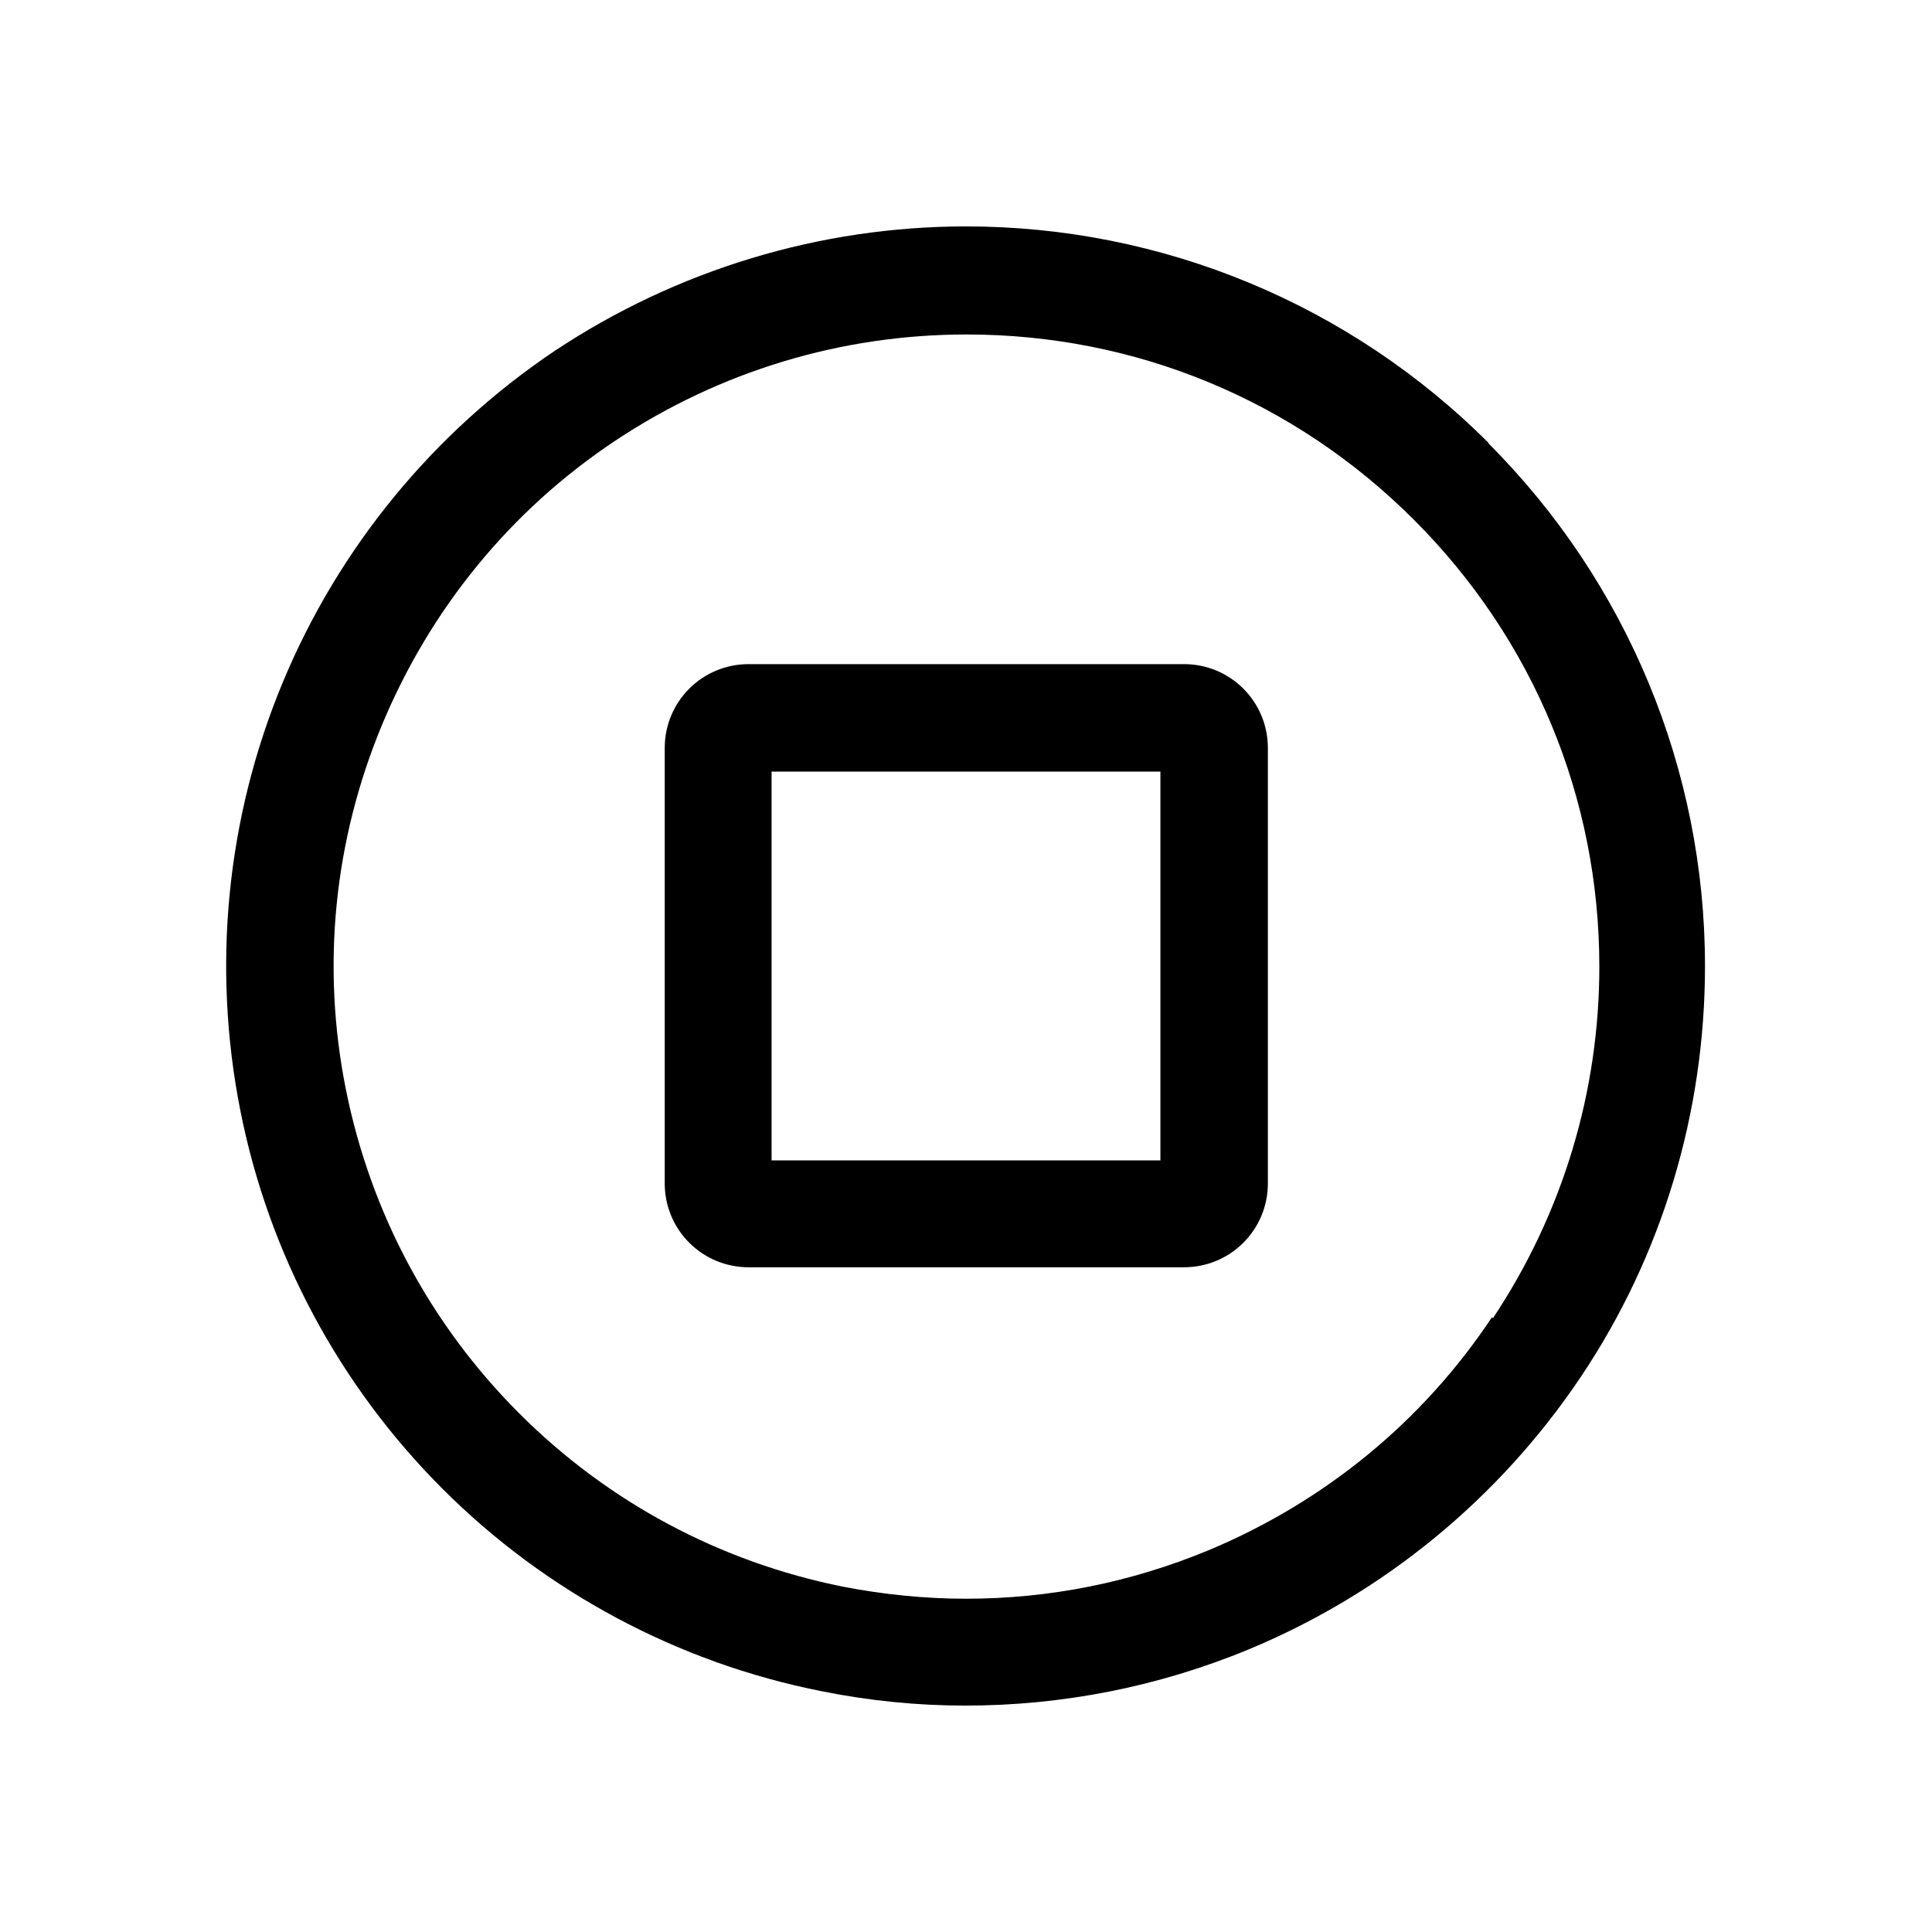
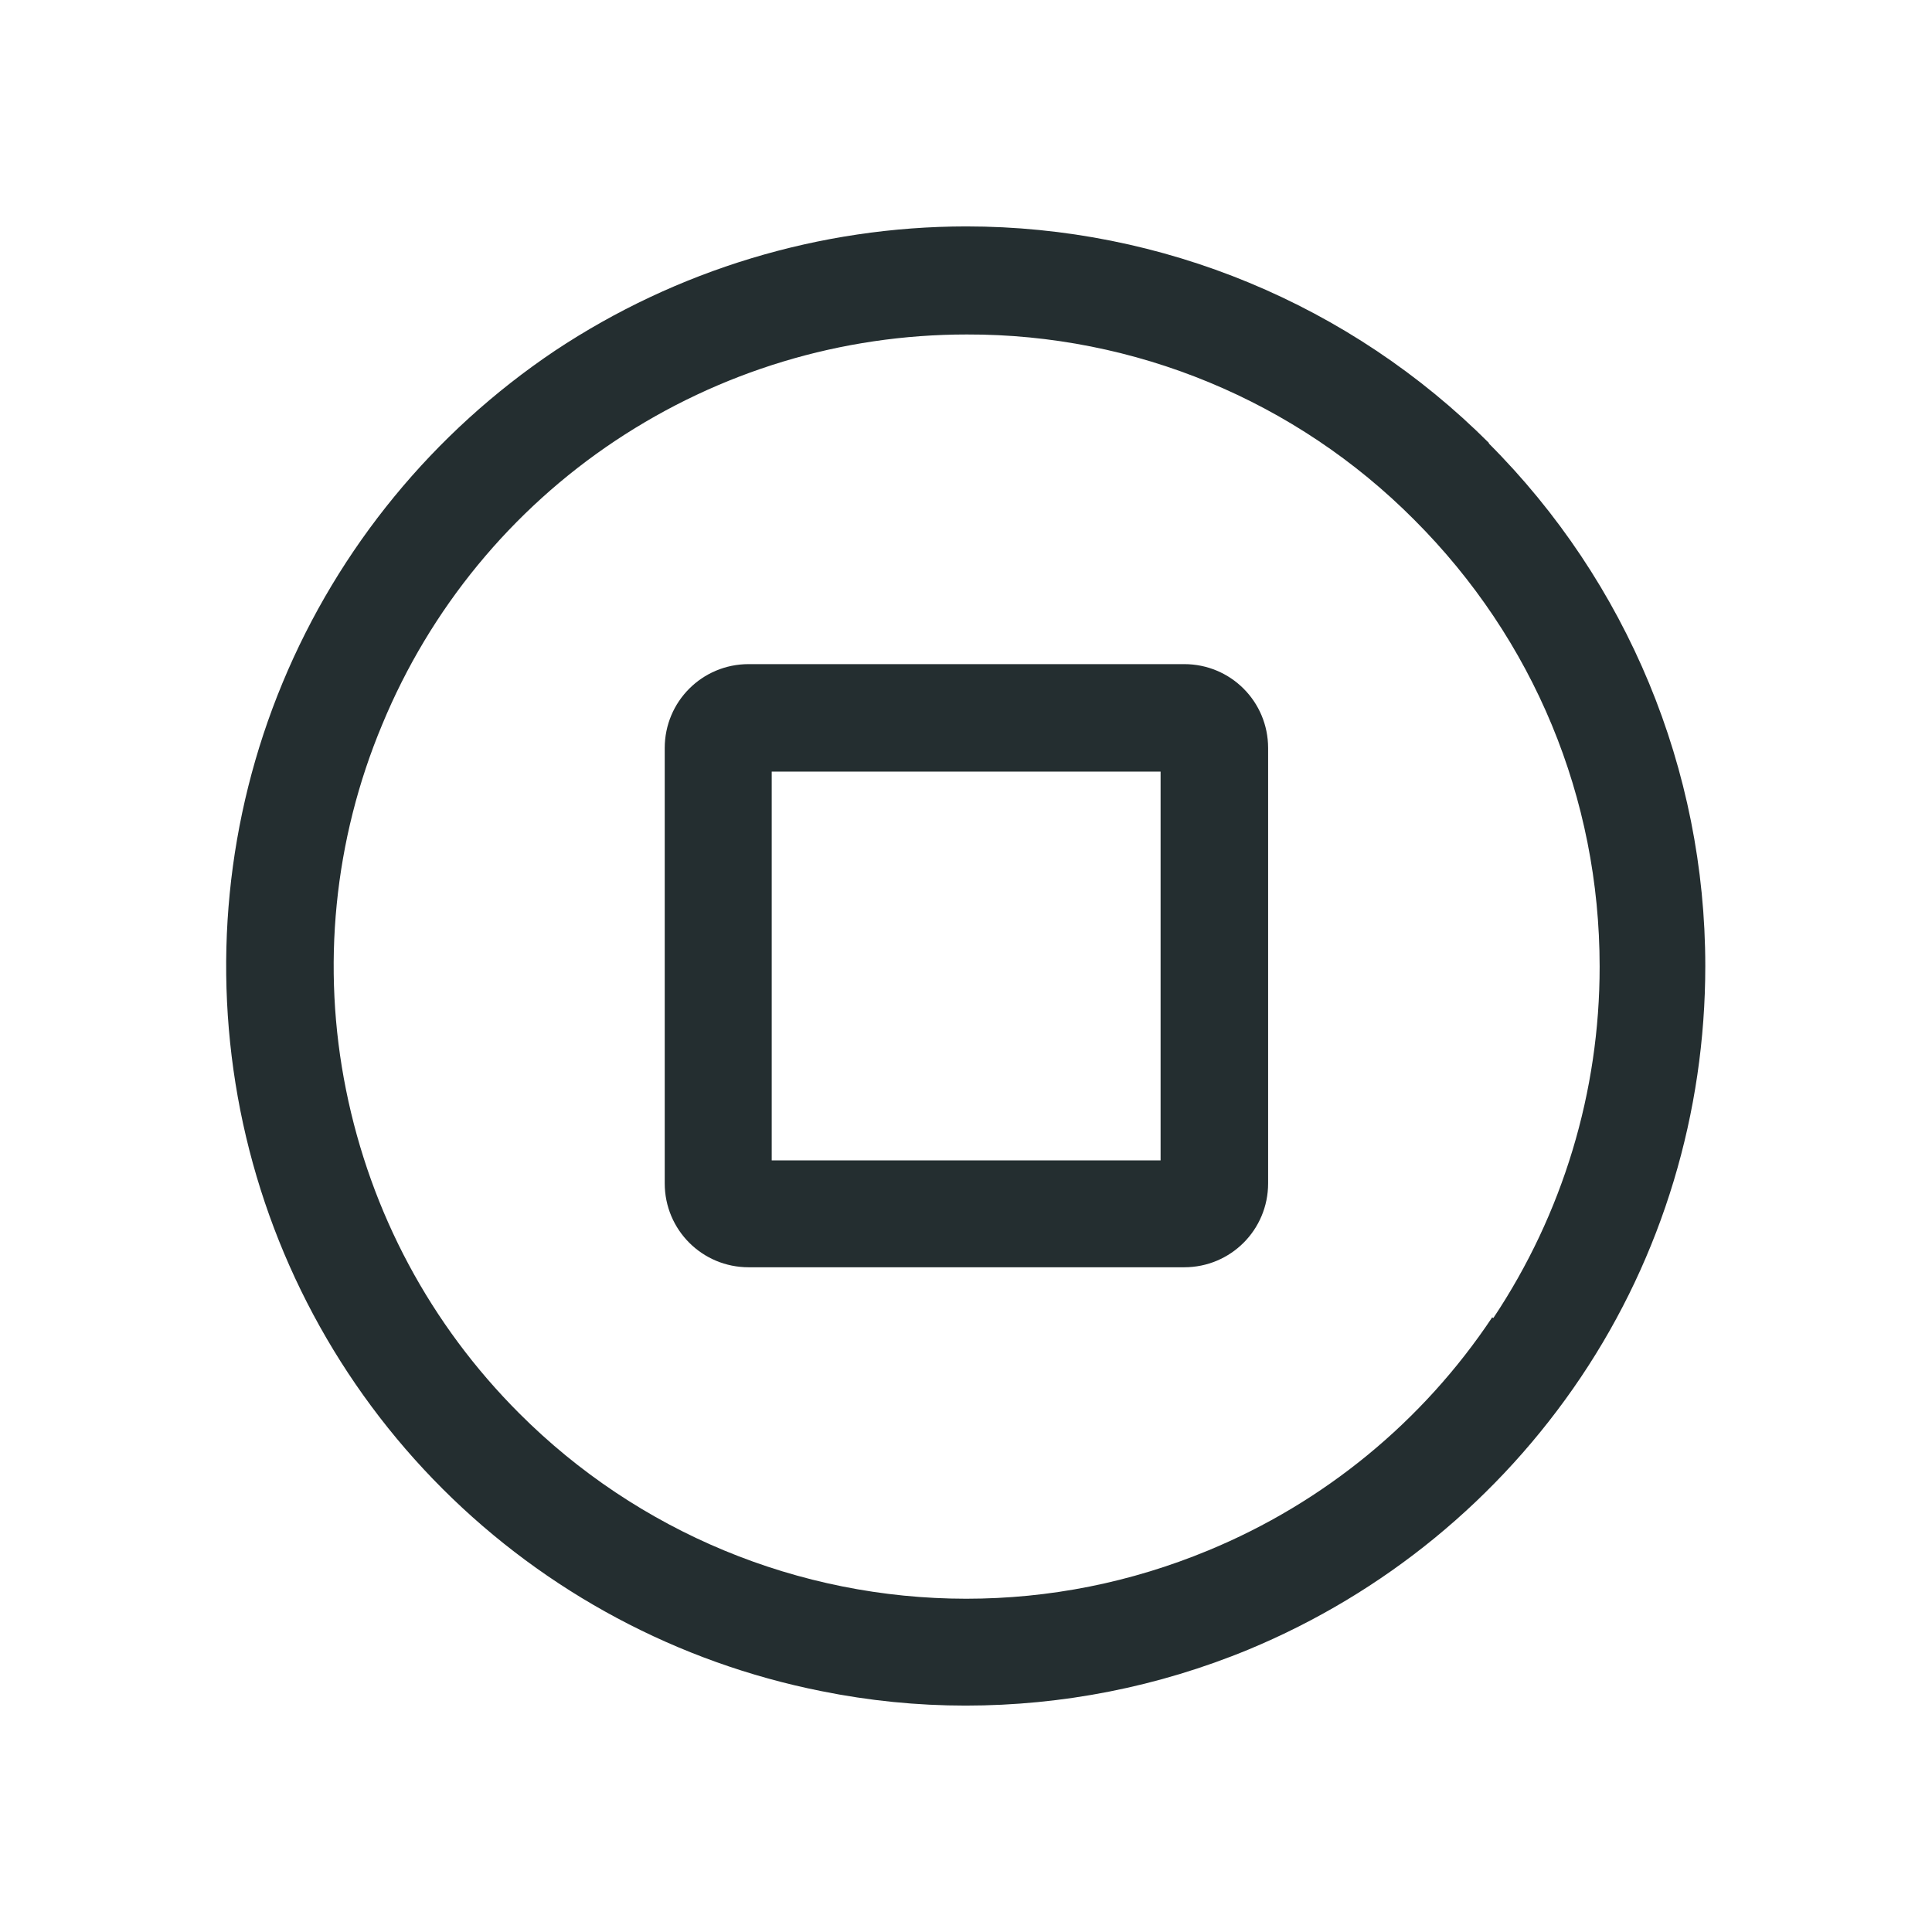
- <svg xmlns="http://www.w3.org/2000/svg" id="Grid" viewBox="0 0 32 32">
-   <path class="cls-1" d="M24.66,7.34c-2.3-2.3-5.41-3.59-8.66-3.59-2.42,0-4.79.72-6.81,2.06-2.01,1.35-3.58,3.26-4.51,5.5-.93,2.24-1.17,4.7-.7,7.08.47,2.38,1.64,4.56,3.35,6.27,1.71,1.71,3.9,2.88,6.27,3.35.79.16,1.59.24,2.39.24,1.6,0,3.19-.31,4.69-.93,2.24-.93,4.15-2.5,5.5-4.51,1.35-2.01,2.06-4.38,2.06-6.81,0-3.25-1.29-6.36-3.59-8.66ZM24.71,21.82c-1.15,1.73-2.78,3.06-4.7,3.86-1.28.53-2.63.8-4.01.8-.68,0-1.37-.07-2.04-.2-2.04-.41-3.89-1.4-5.36-2.87-1.47-1.47-2.46-3.32-2.87-5.36-.41-2.04-.2-4.13.6-6.05.8-1.92,2.13-3.55,3.86-4.7,1.73-1.15,3.74-1.76,5.82-1.76,2.8,0,5.43,1.09,7.41,3.07,1.98,1.98,3.07,4.61,3.07,7.4,0,2.08-.61,4.09-1.76,5.82Z" />
-   <path class="cls-1" d="M19.61,11h-7.21c-.77,0-1.39.62-1.39,1.39v7.21c0,.77.62,1.39,1.39,1.39h7.21c.77,0,1.39-.62,1.39-1.39v-7.21c0-.77-.62-1.39-1.39-1.39ZM19.22,19.22h-6.44v-6.44h6.44v6.44Z" />
+ <svg xmlns="http://www.w3.org/2000/svg" width="32" height="32" fill="none">
+   <path fill="#242E30" fill-rule="evenodd" d="M19.614 11c.77 0 1.39.62 1.39 1.39v7.21c0 .77-.62 1.39-1.39 1.39H12.4c-.77 0-1.39-.62-1.39-1.39v-7.21c0-.77.62-1.39 1.39-1.39h7.213Zm-6.832 1.78v6.44h6.441v-6.44h-6.44Z" clip-rule="evenodd" />
+   <path fill="#242E30" fill-rule="evenodd" d="M16.003 3.75c3.25 0 6.361 1.29 8.662 3.59h-.01c2.3 2.3 3.59 5.41 3.59 8.66 0 2.43-.71 4.8-2.06 6.81a12.316 12.316 0 0 1-5.502 4.51c-1.5.62-3.09.93-4.69.93-.8 0-1.601-.08-2.391-.24a12.26 12.26 0 0 1-6.271-3.35 12.218 12.218 0 0 1-3.351-6.27c-.47-2.38-.23-4.84.7-7.08.93-2.24 2.5-4.15 4.51-5.5a12.334 12.334 0 0 1 6.813-2.06Zm.01 1.79c-2.08 0-4.092.61-5.822 1.76a10.439 10.439 0 0 0-3.86 4.7 10.36 10.36 0 0 0-.6 6.05c.41 2.04 1.4 3.89 2.87 5.36a10.468 10.468 0 0 0 7.402 3.07c1.38 0 2.73-.27 4.01-.8a10.44 10.44 0 0 0 4.702-3.86l.02.01a10.478 10.478 0 0 0 1.76-5.82c0-2.79-1.09-5.42-3.07-7.4a10.412 10.412 0 0 0-7.412-3.07Z" clip-rule="evenodd" />
</svg>
